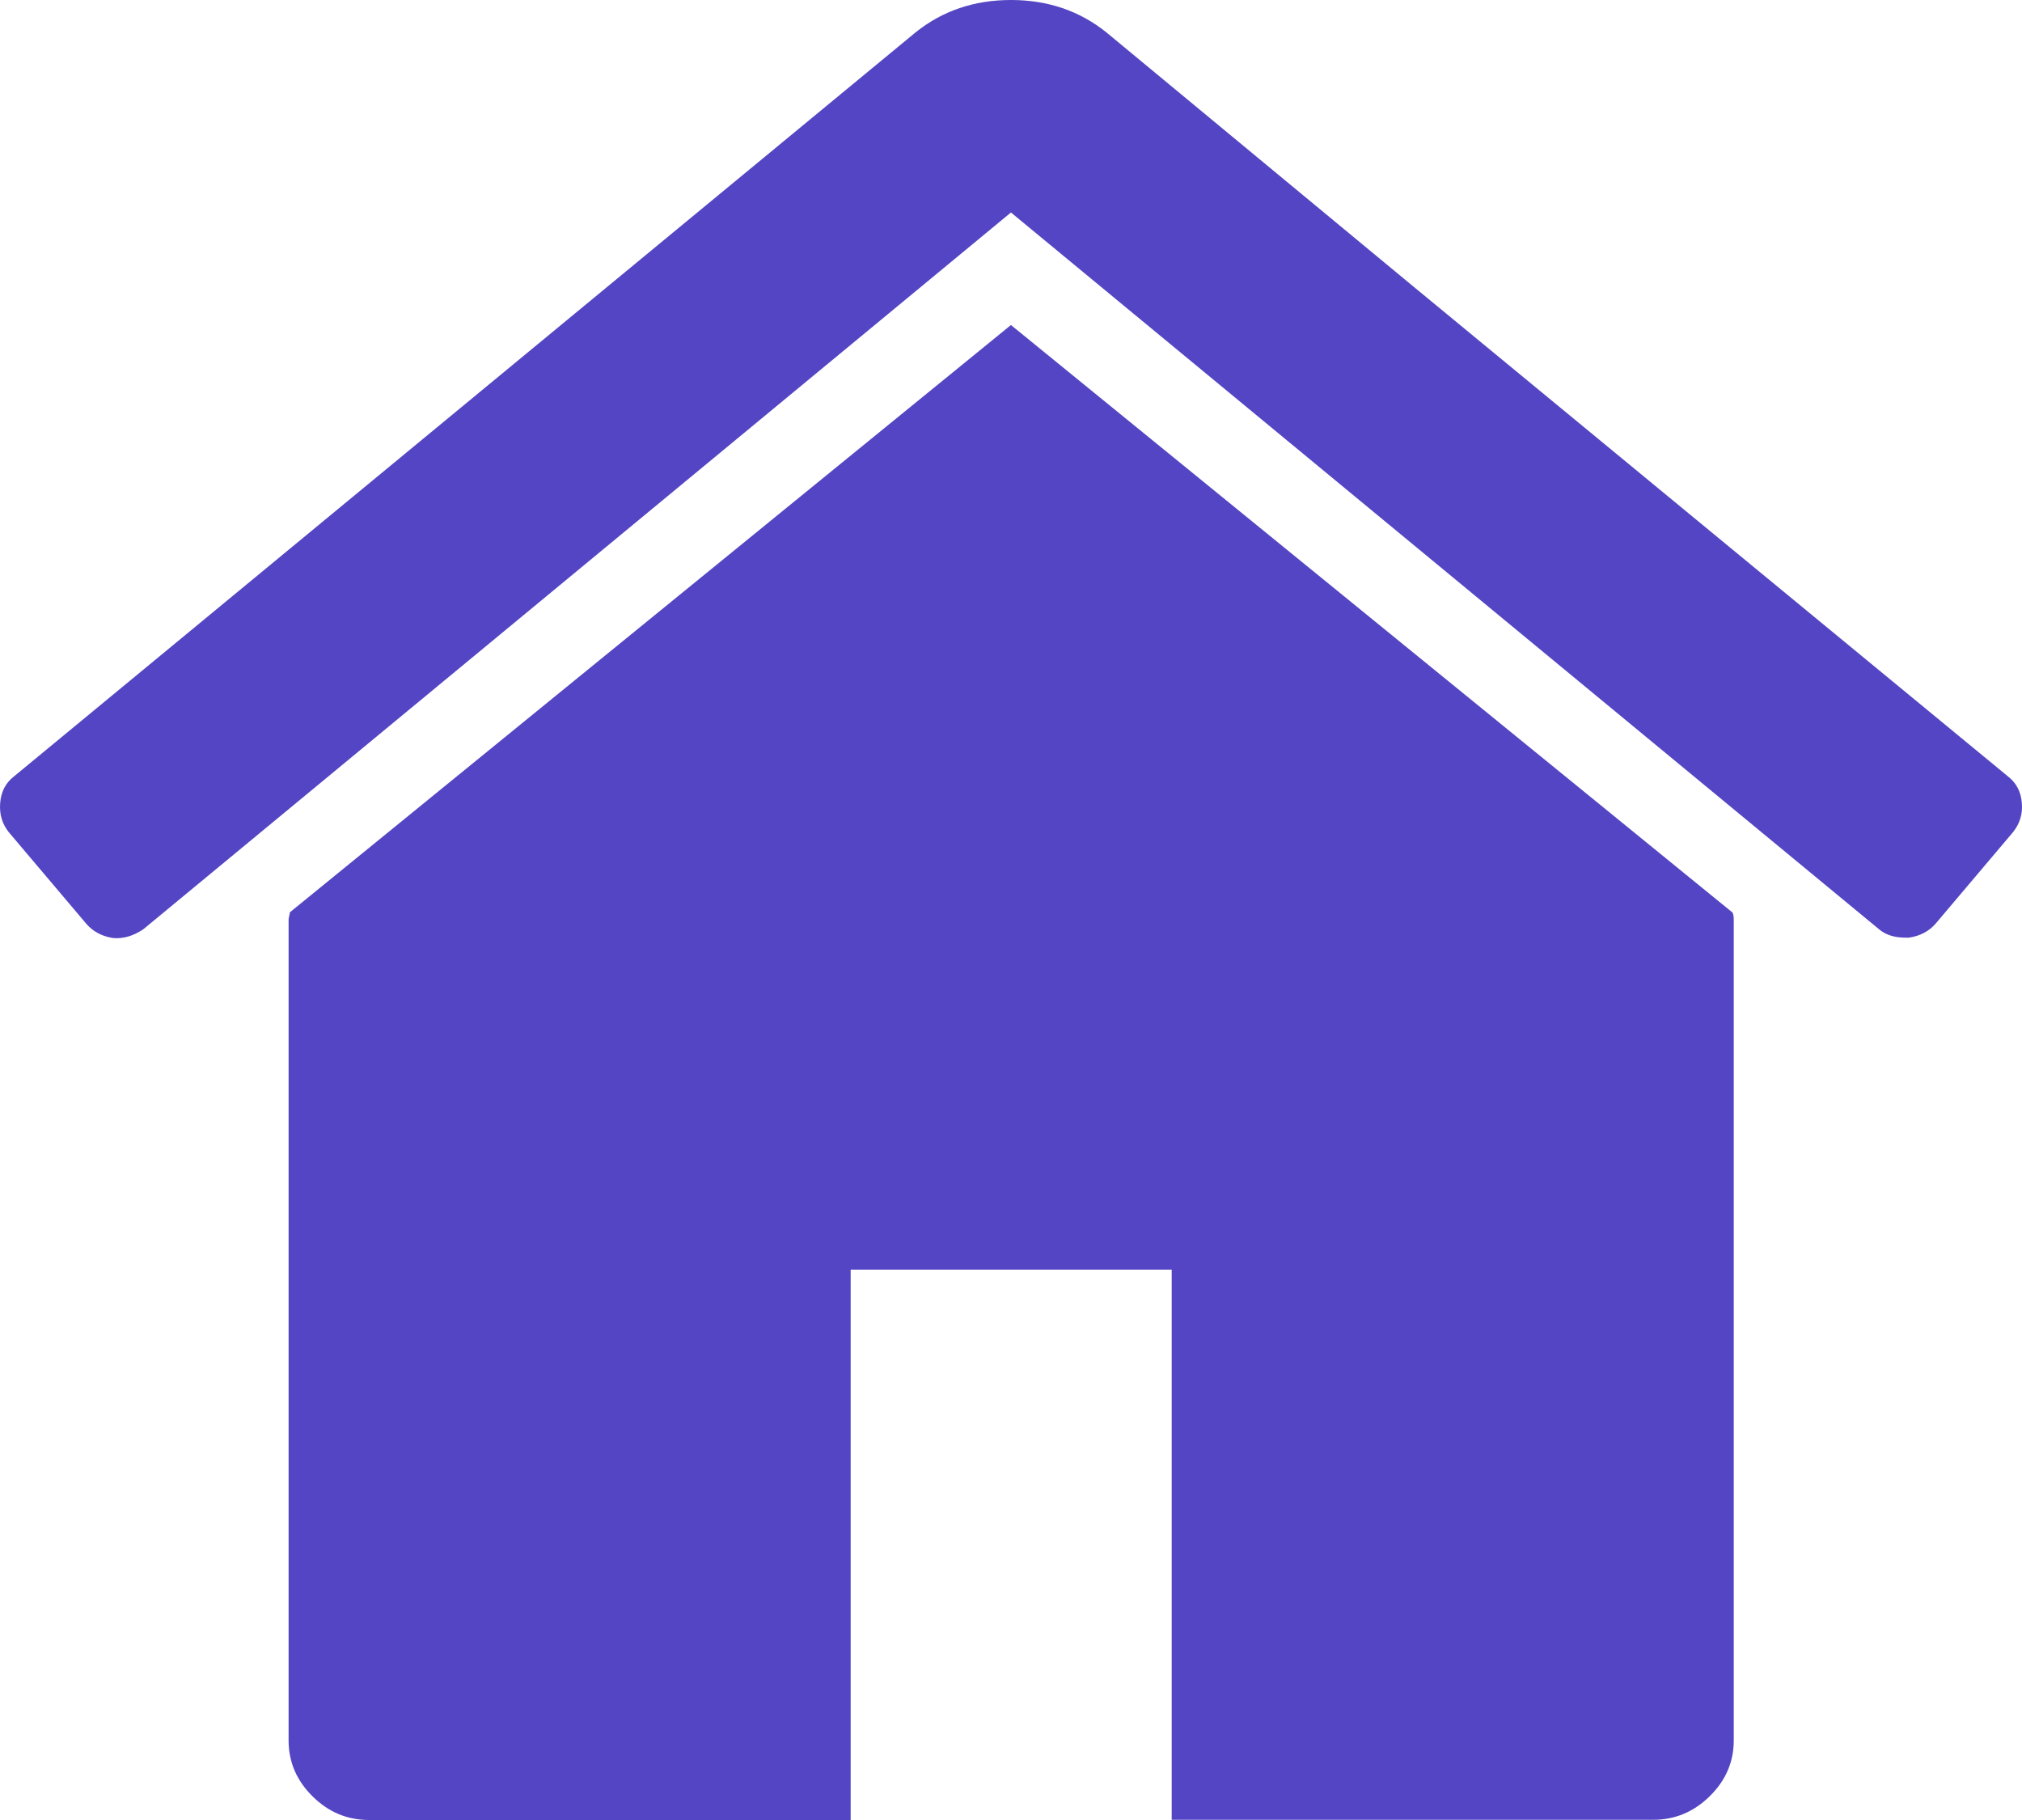
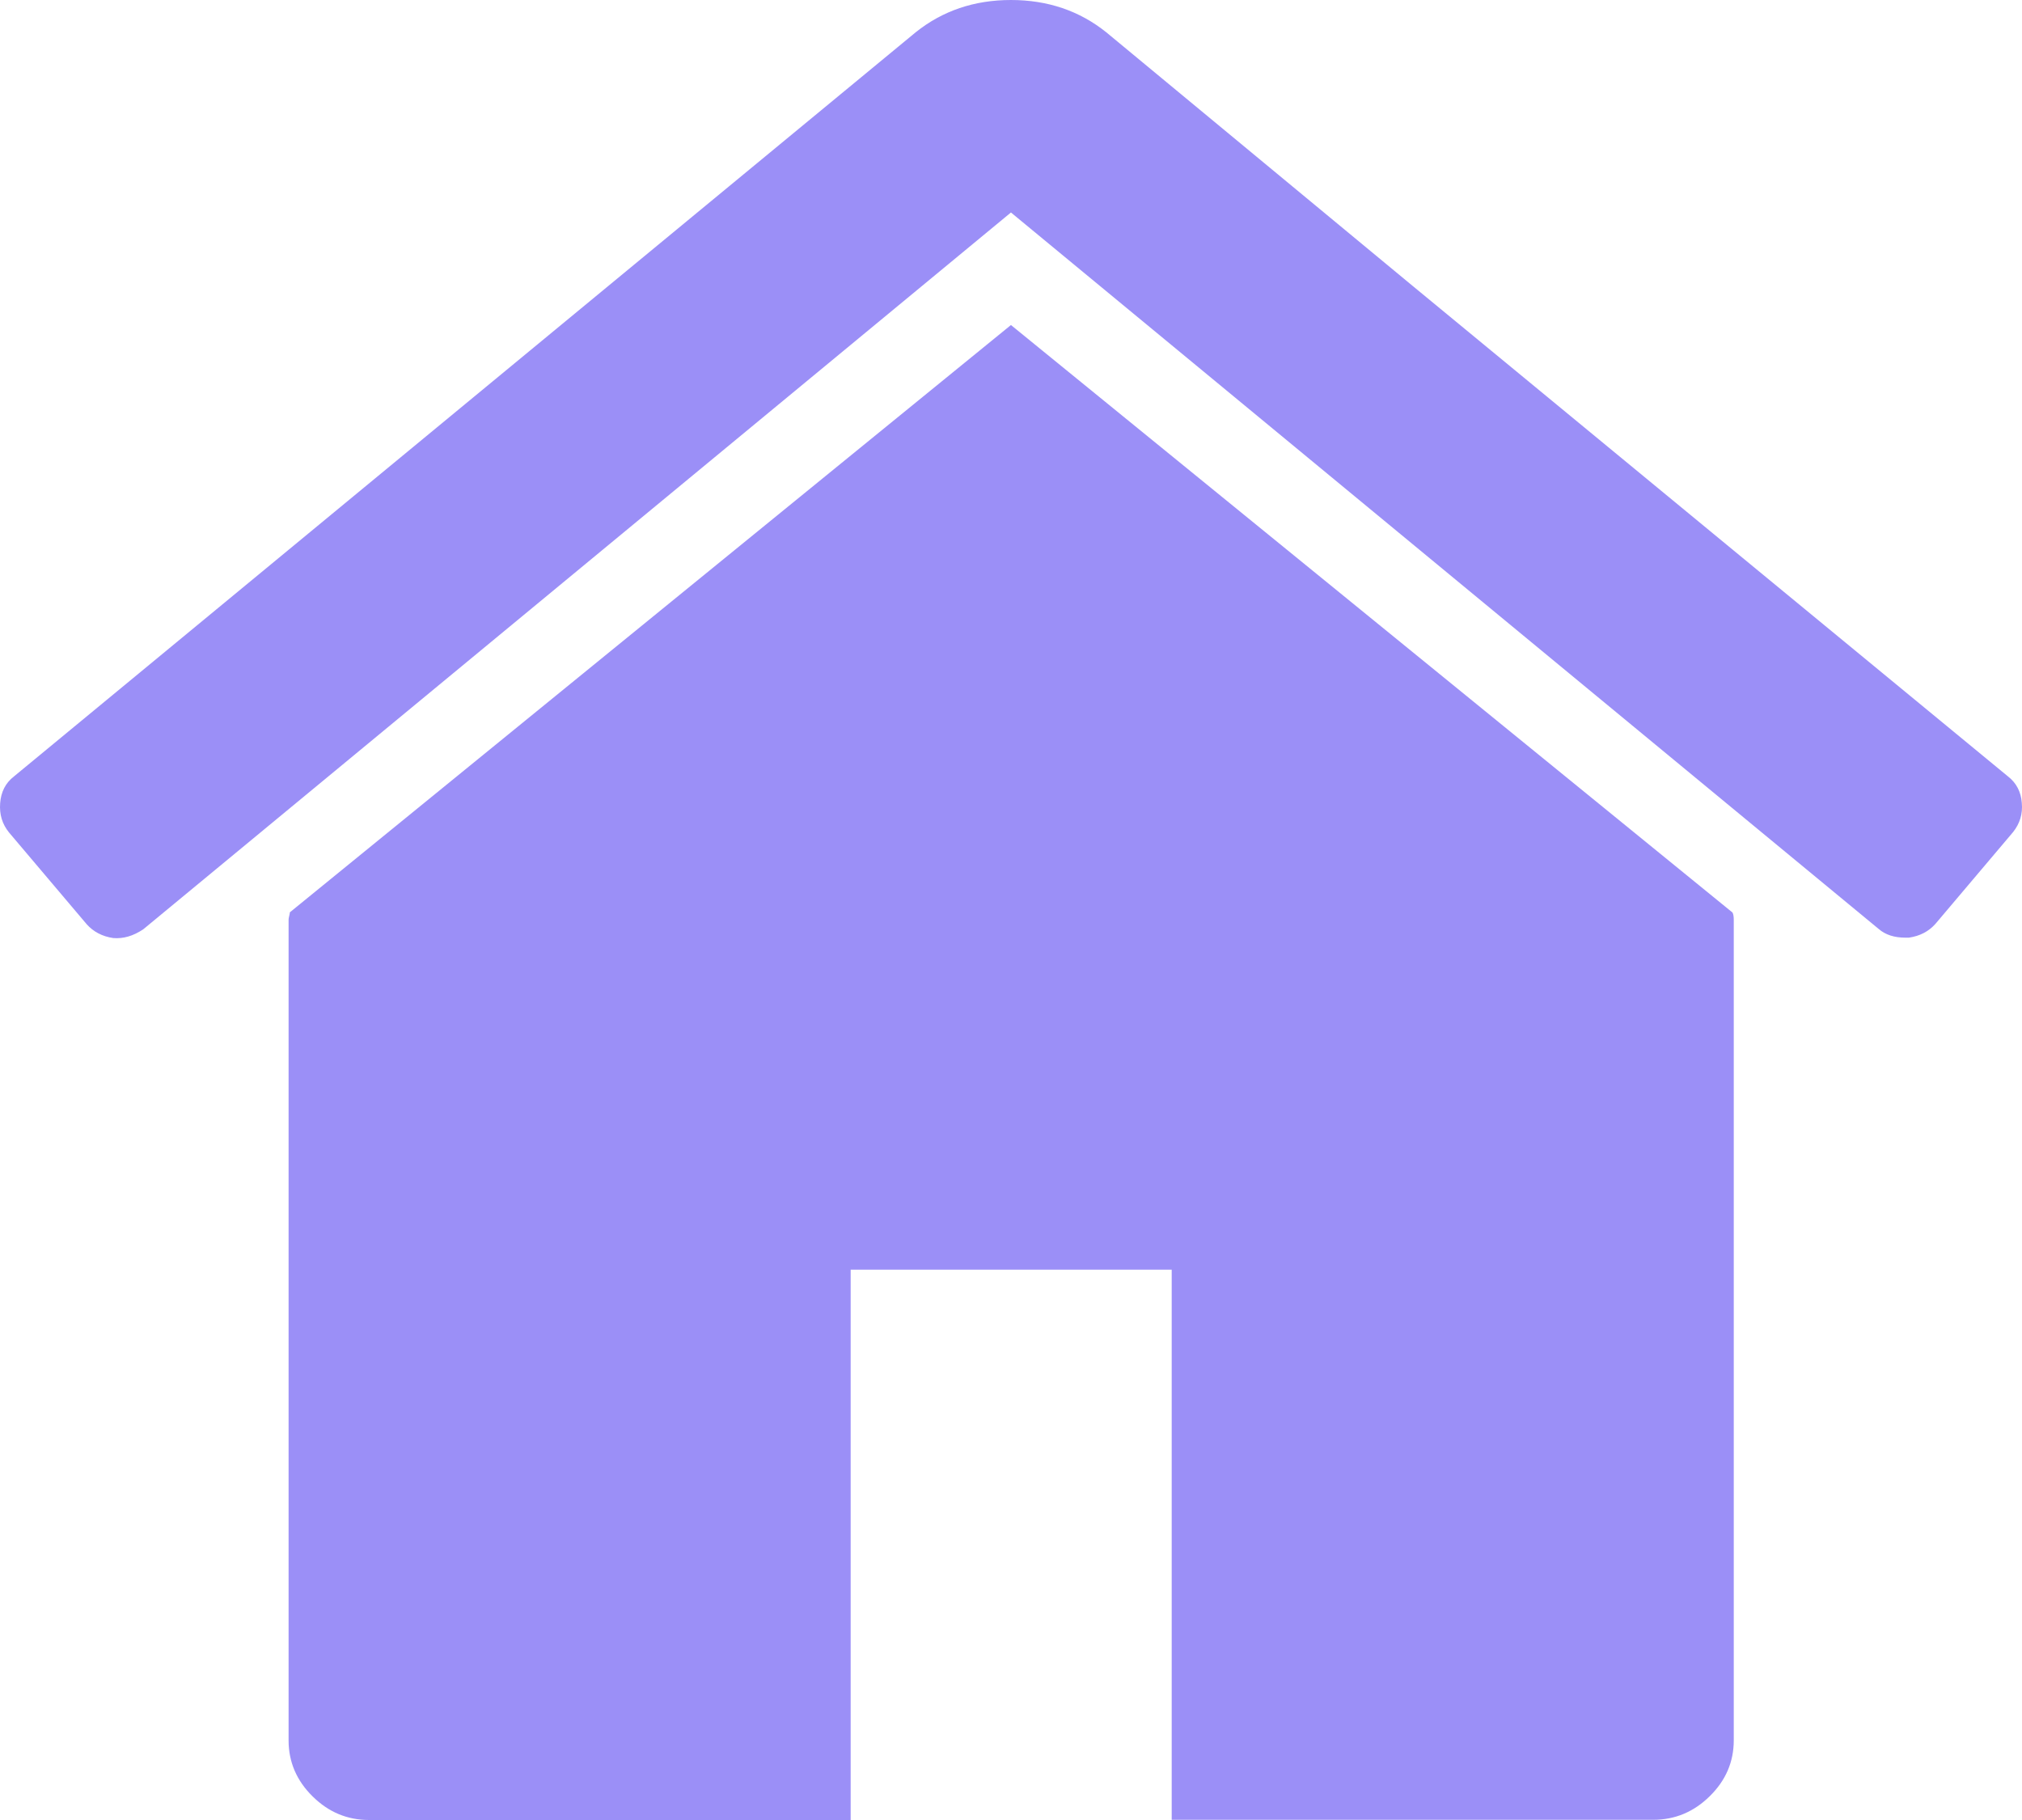
<svg xmlns="http://www.w3.org/2000/svg" width="40px" height="36px" viewBox="0 0 40 36" version="1.1">
  <g id="Symbols" stroke="none" stroke-width="1" fill="none" fill-rule="evenodd">
-     <g id="5-Icons/28-Function-Key/1-Unselect/1-Light-Mode" transform="translate(-16, -10)" fill="#5445C4" fill-rule="nonzero">
+     <g id="5-Icons/28-Function-Key/1-Unselect/1-Light-Mode" transform="translate(-16, -10)" fill="#9B8FF7FF" fill-rule="nonzero">
      <g id="home.unselect.light" transform="translate(16, 10)">
        <path d="M19.999,6.429 L5.734,18.046 C5.734,18.062 5.729,18.086 5.721,18.119 C5.713,18.151 5.709,18.175 5.709,18.191 L5.709,34.427 C5.709,34.851 5.868,35.222 6.183,35.532 C6.497,35.843 6.868,36 7.301,36 L16.828,36 L16.828,25.115 L23.179,25.115 L23.179,35.996 L32.706,35.996 C33.135,35.996 33.51,35.839 33.824,35.528 C34.139,35.218 34.298,34.851 34.298,34.423 L34.298,18.195 C34.298,18.131 34.29,18.082 34.273,18.05 L19.999,6.429 Z" id="Path" />
        <path d="M39.723,15.358 L34.29,10.884 L27.939,5.65 L21.885,0.639 C21.355,0.214 20.726,0 19.999,0 C19.273,0 18.644,0.214 18.114,0.639 L0.276,15.358 C0.109,15.487 0.019,15.665 0.003,15.888 C-0.014,16.11 0.044,16.3 0.178,16.466 L1.717,18.284 C1.848,18.43 2.023,18.523 2.24,18.555 C2.44,18.571 2.635,18.515 2.835,18.381 L19.999,4.203 L37.167,18.377 C37.298,18.49 37.474,18.547 37.69,18.547 L37.763,18.547 C37.98,18.515 38.151,18.426 38.286,18.276 L39.825,16.457 C39.955,16.292 40.017,16.102 39.996,15.88 C39.98,15.665 39.89,15.487 39.723,15.358 Z" id="Path" />
      </g>
    </g>
  </g>
</svg>
